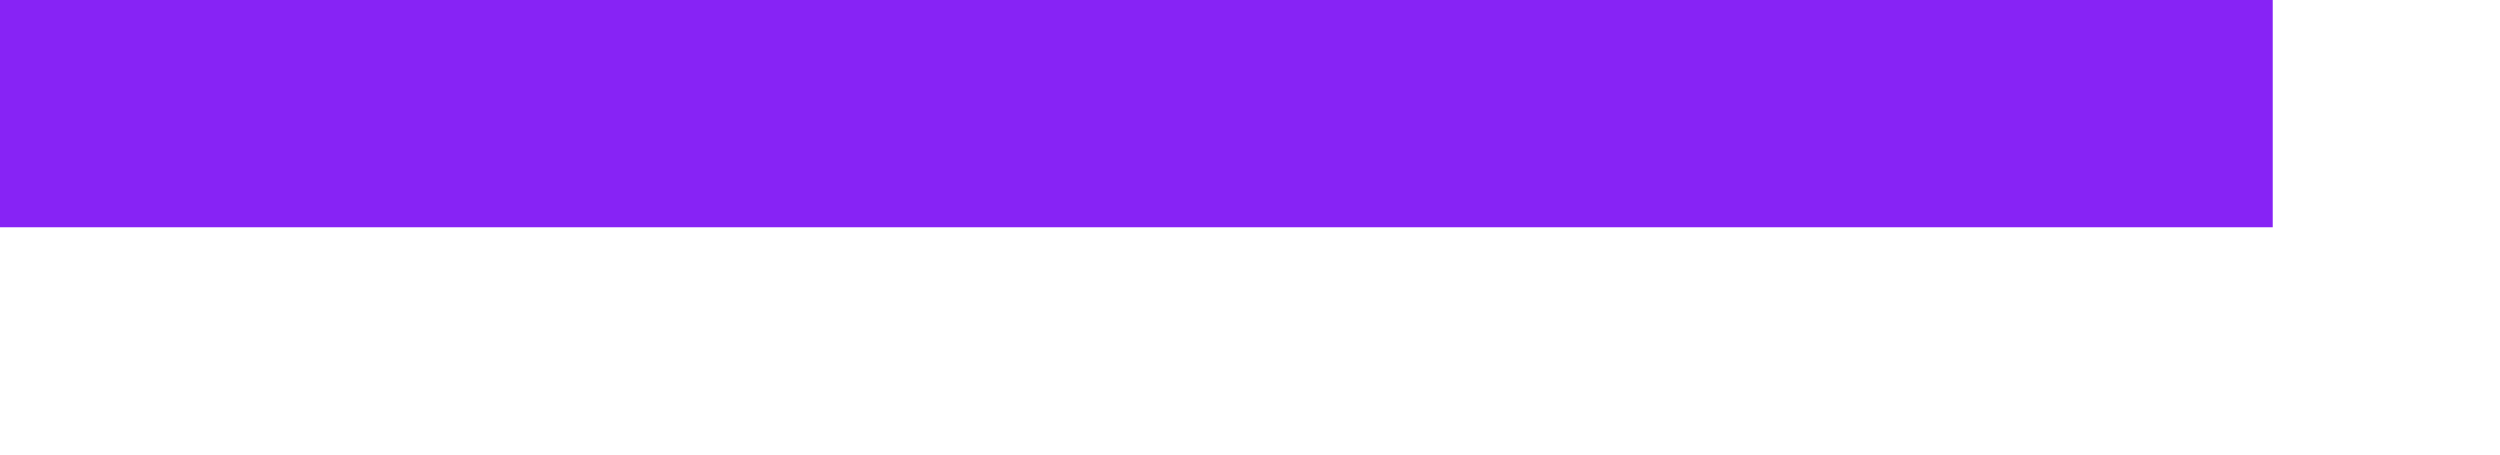
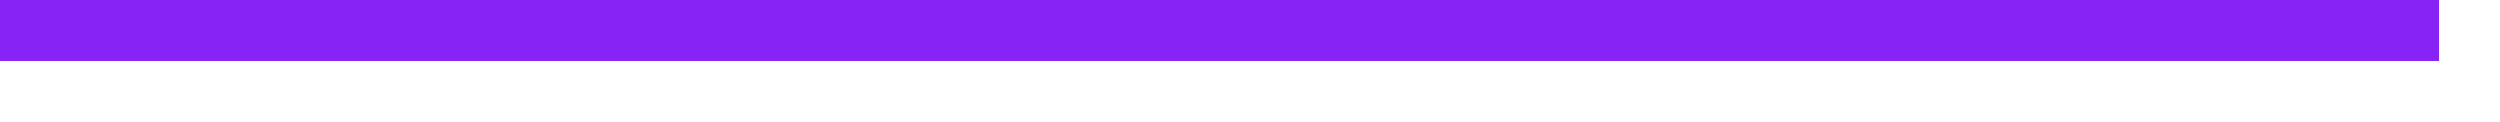
- <svg xmlns="http://www.w3.org/2000/svg" version="1.1" width="11px" height="2px">
-   <g transform="matrix(1 0 0 1 -395 -200 )">
-     <path d="M 395 200.5  L 405 200.5  " stroke-width="1" stroke="#8723f5" fill="none" />
+ <svg xmlns="http://www.w3.org/2000/svg" version="1.1" width="41px" height="2px">
+   <g transform="matrix(1 0 0 1 -241 -251 )">
+     <path d="M 241 251.5  L 281 251.5  " stroke-width="1" stroke="#8723f5" fill="none" />
  </g>
</svg>
